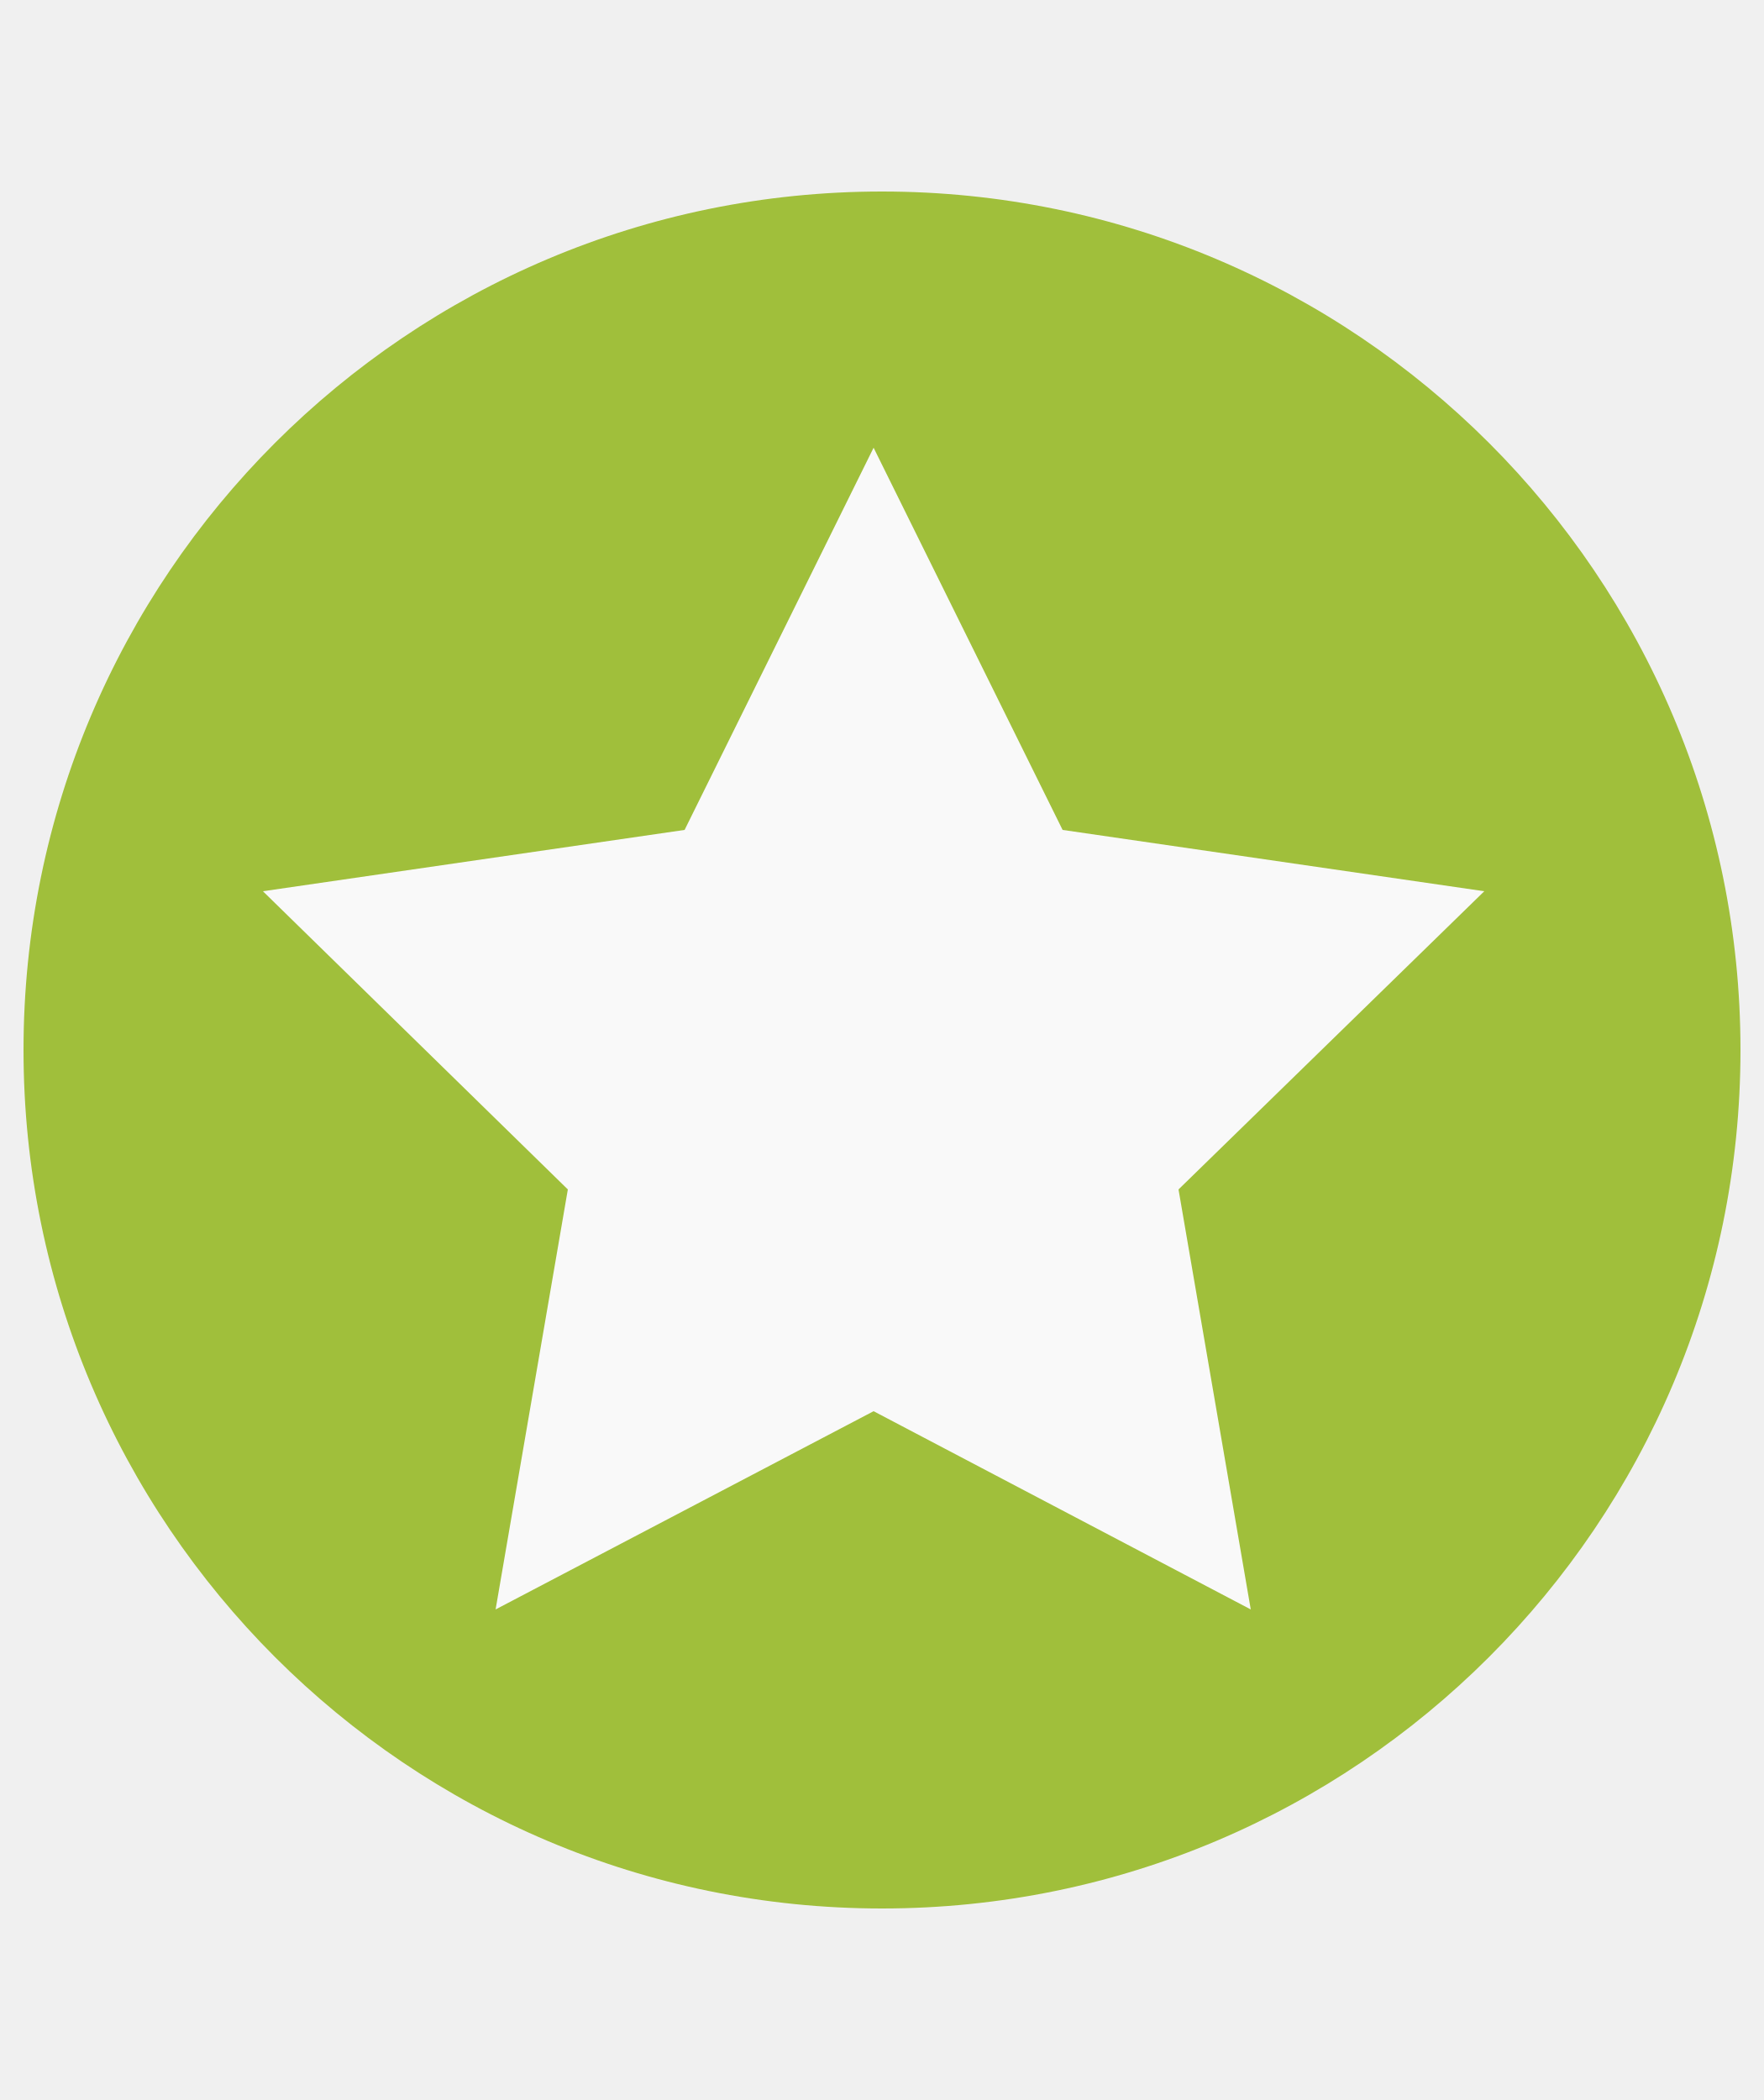
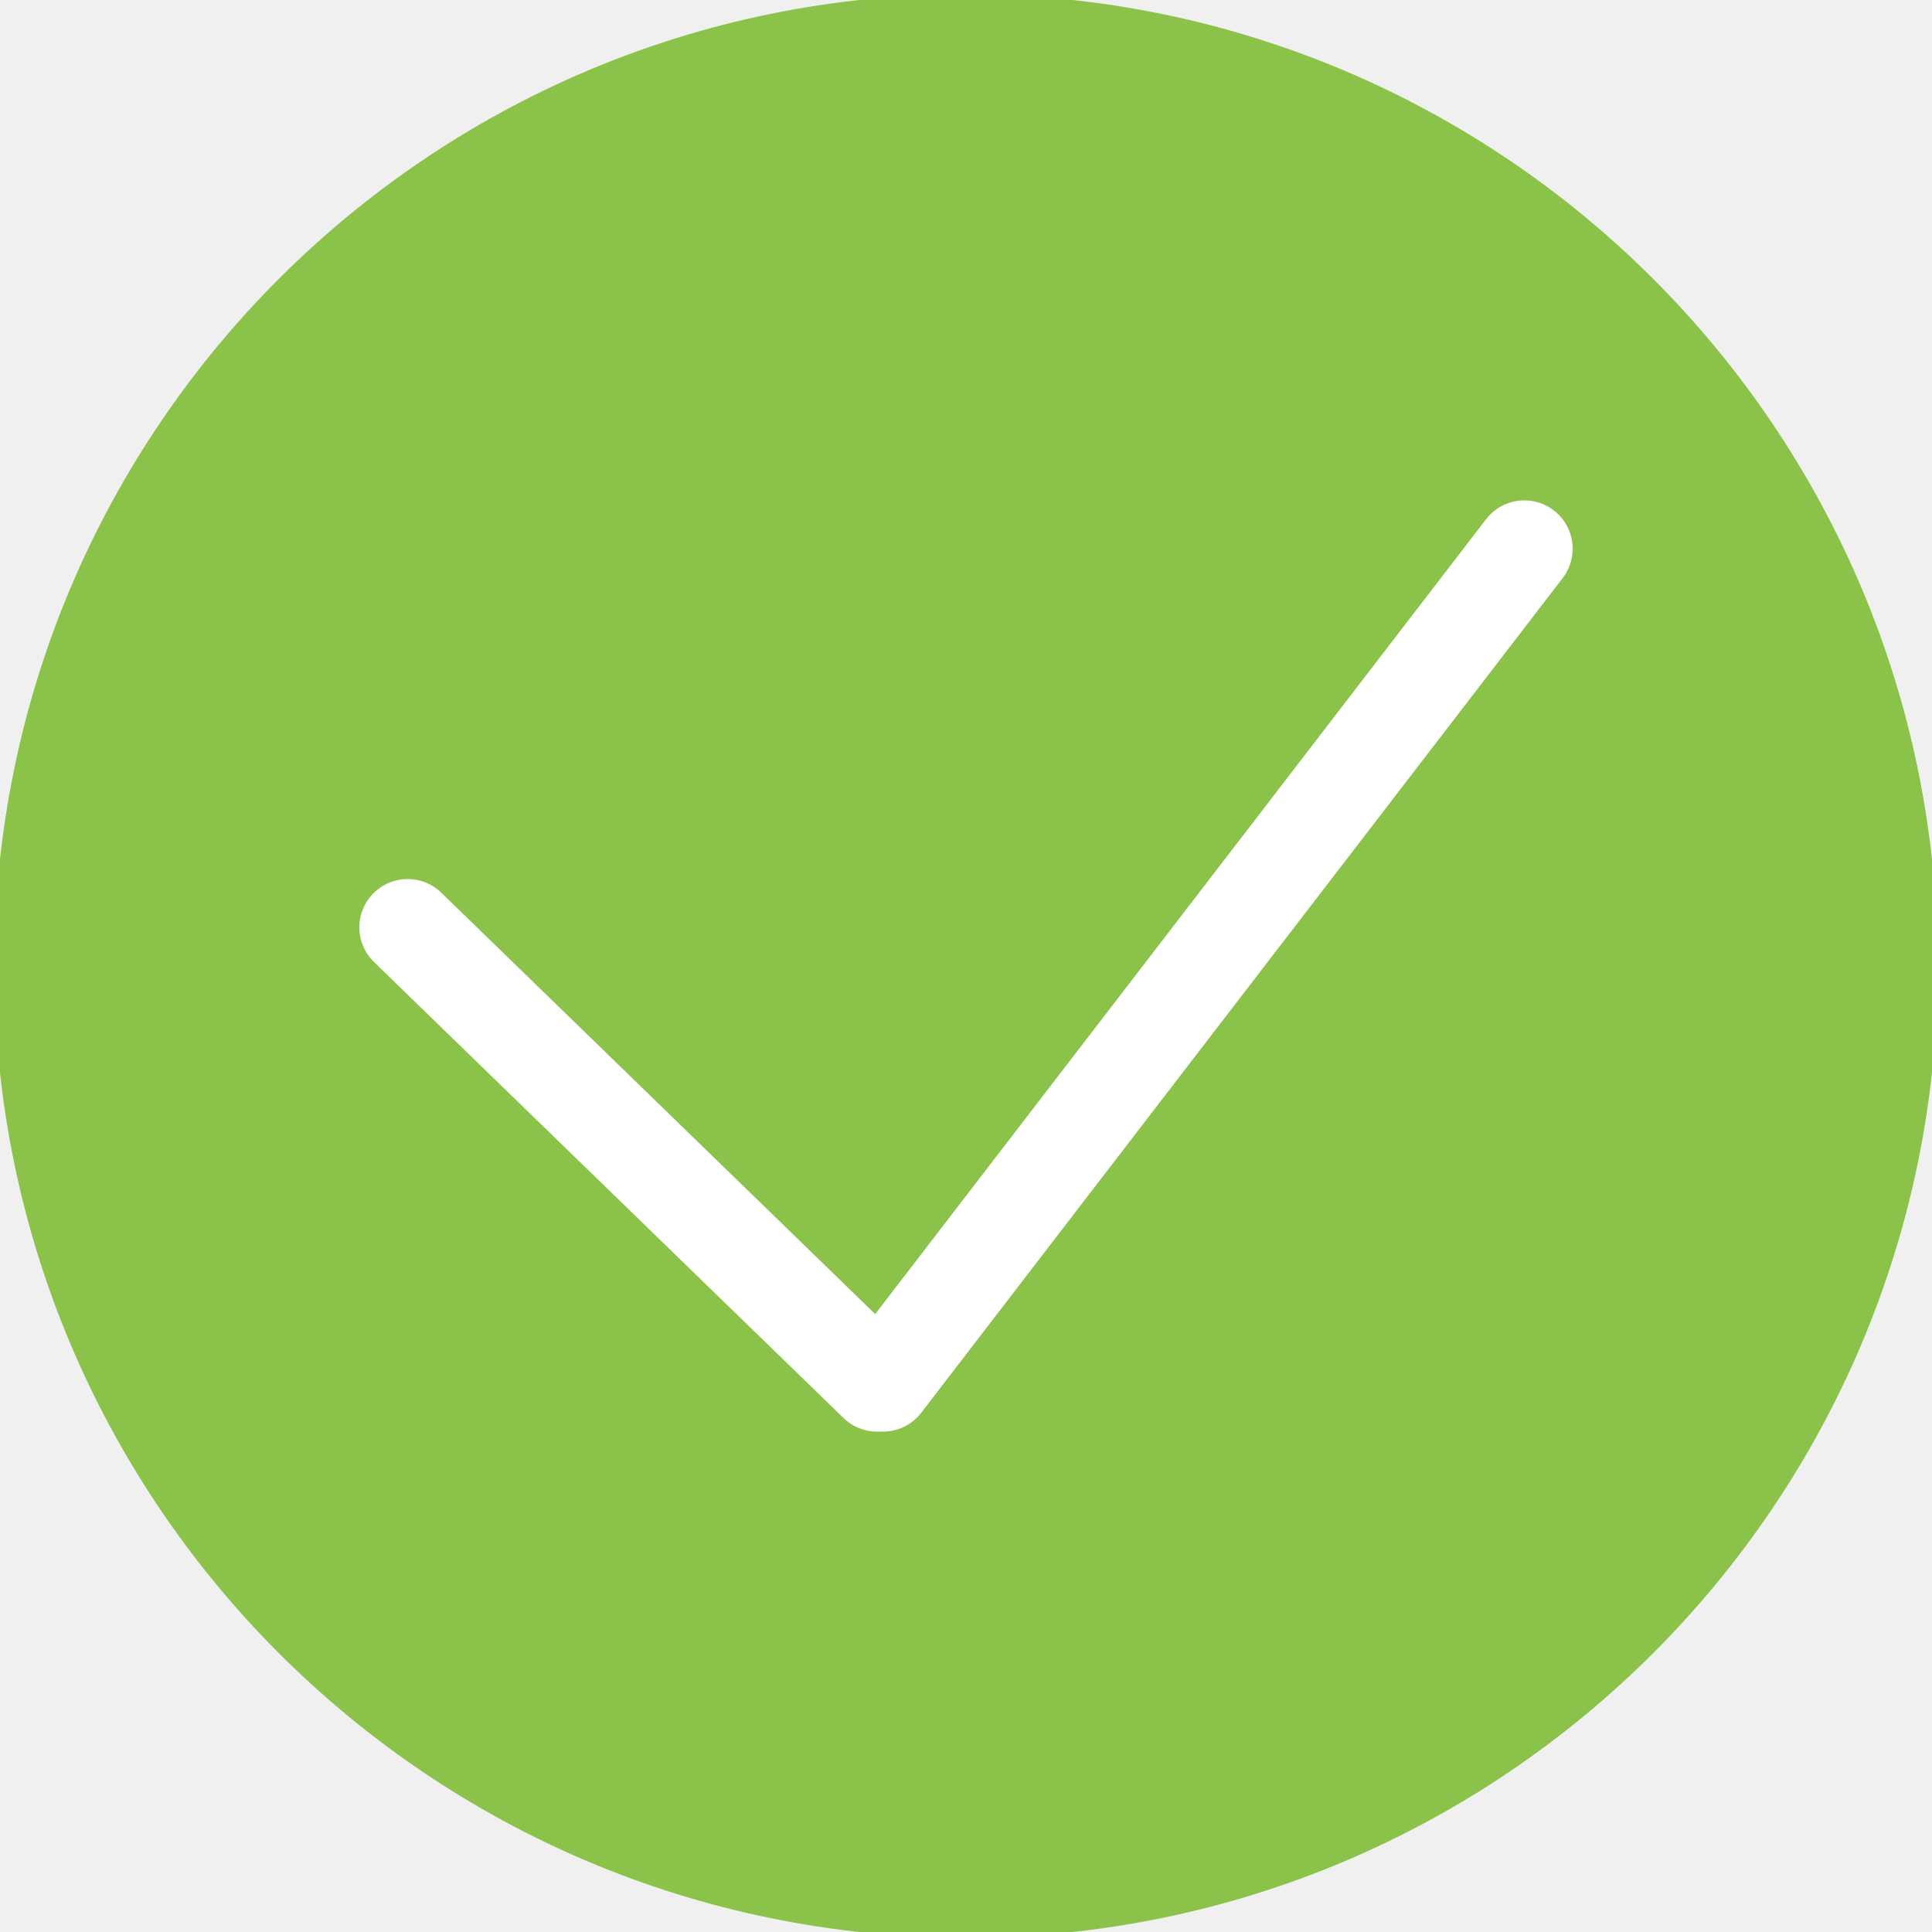
- <svg xmlns="http://www.w3.org/2000/svg" version="1.1" id="Layer_1" x="0px" y="0px" viewBox="0 0 210 250" enable-background="new 0 0 210 250" xml:space="preserve">
-   <g>
-     <circle fill="#A0BF3B" cx="105" cy="125" r="102.2" />
+ <svg xmlns="http://www.w3.org/2000/svg" viewBox="0 0 100 100" enable-background="new 0 0 100 100">
+   <g stroke-miterlimit="10">
+     <circle cx="50" cy="50" r="48.8" fill="#8bc34a" stroke="#8bc34a" stroke-width="3" />
+     <path d="m21.1 48l24.3 23.6m.3 0l33.2-43.2" fill="none" stroke="#fff" stroke-linejoin="round" stroke-linecap="round" stroke-width="5" />
  </g>
-   <polygon fill="#F9F9F9" points="104,53.3 126.5,98.8 176.7,106.1 140.3,141.6 148.9,191.6 104,168 59,191.6 67.6,141.6 31.3,106.1   81.5,98.8 " />
</svg>
